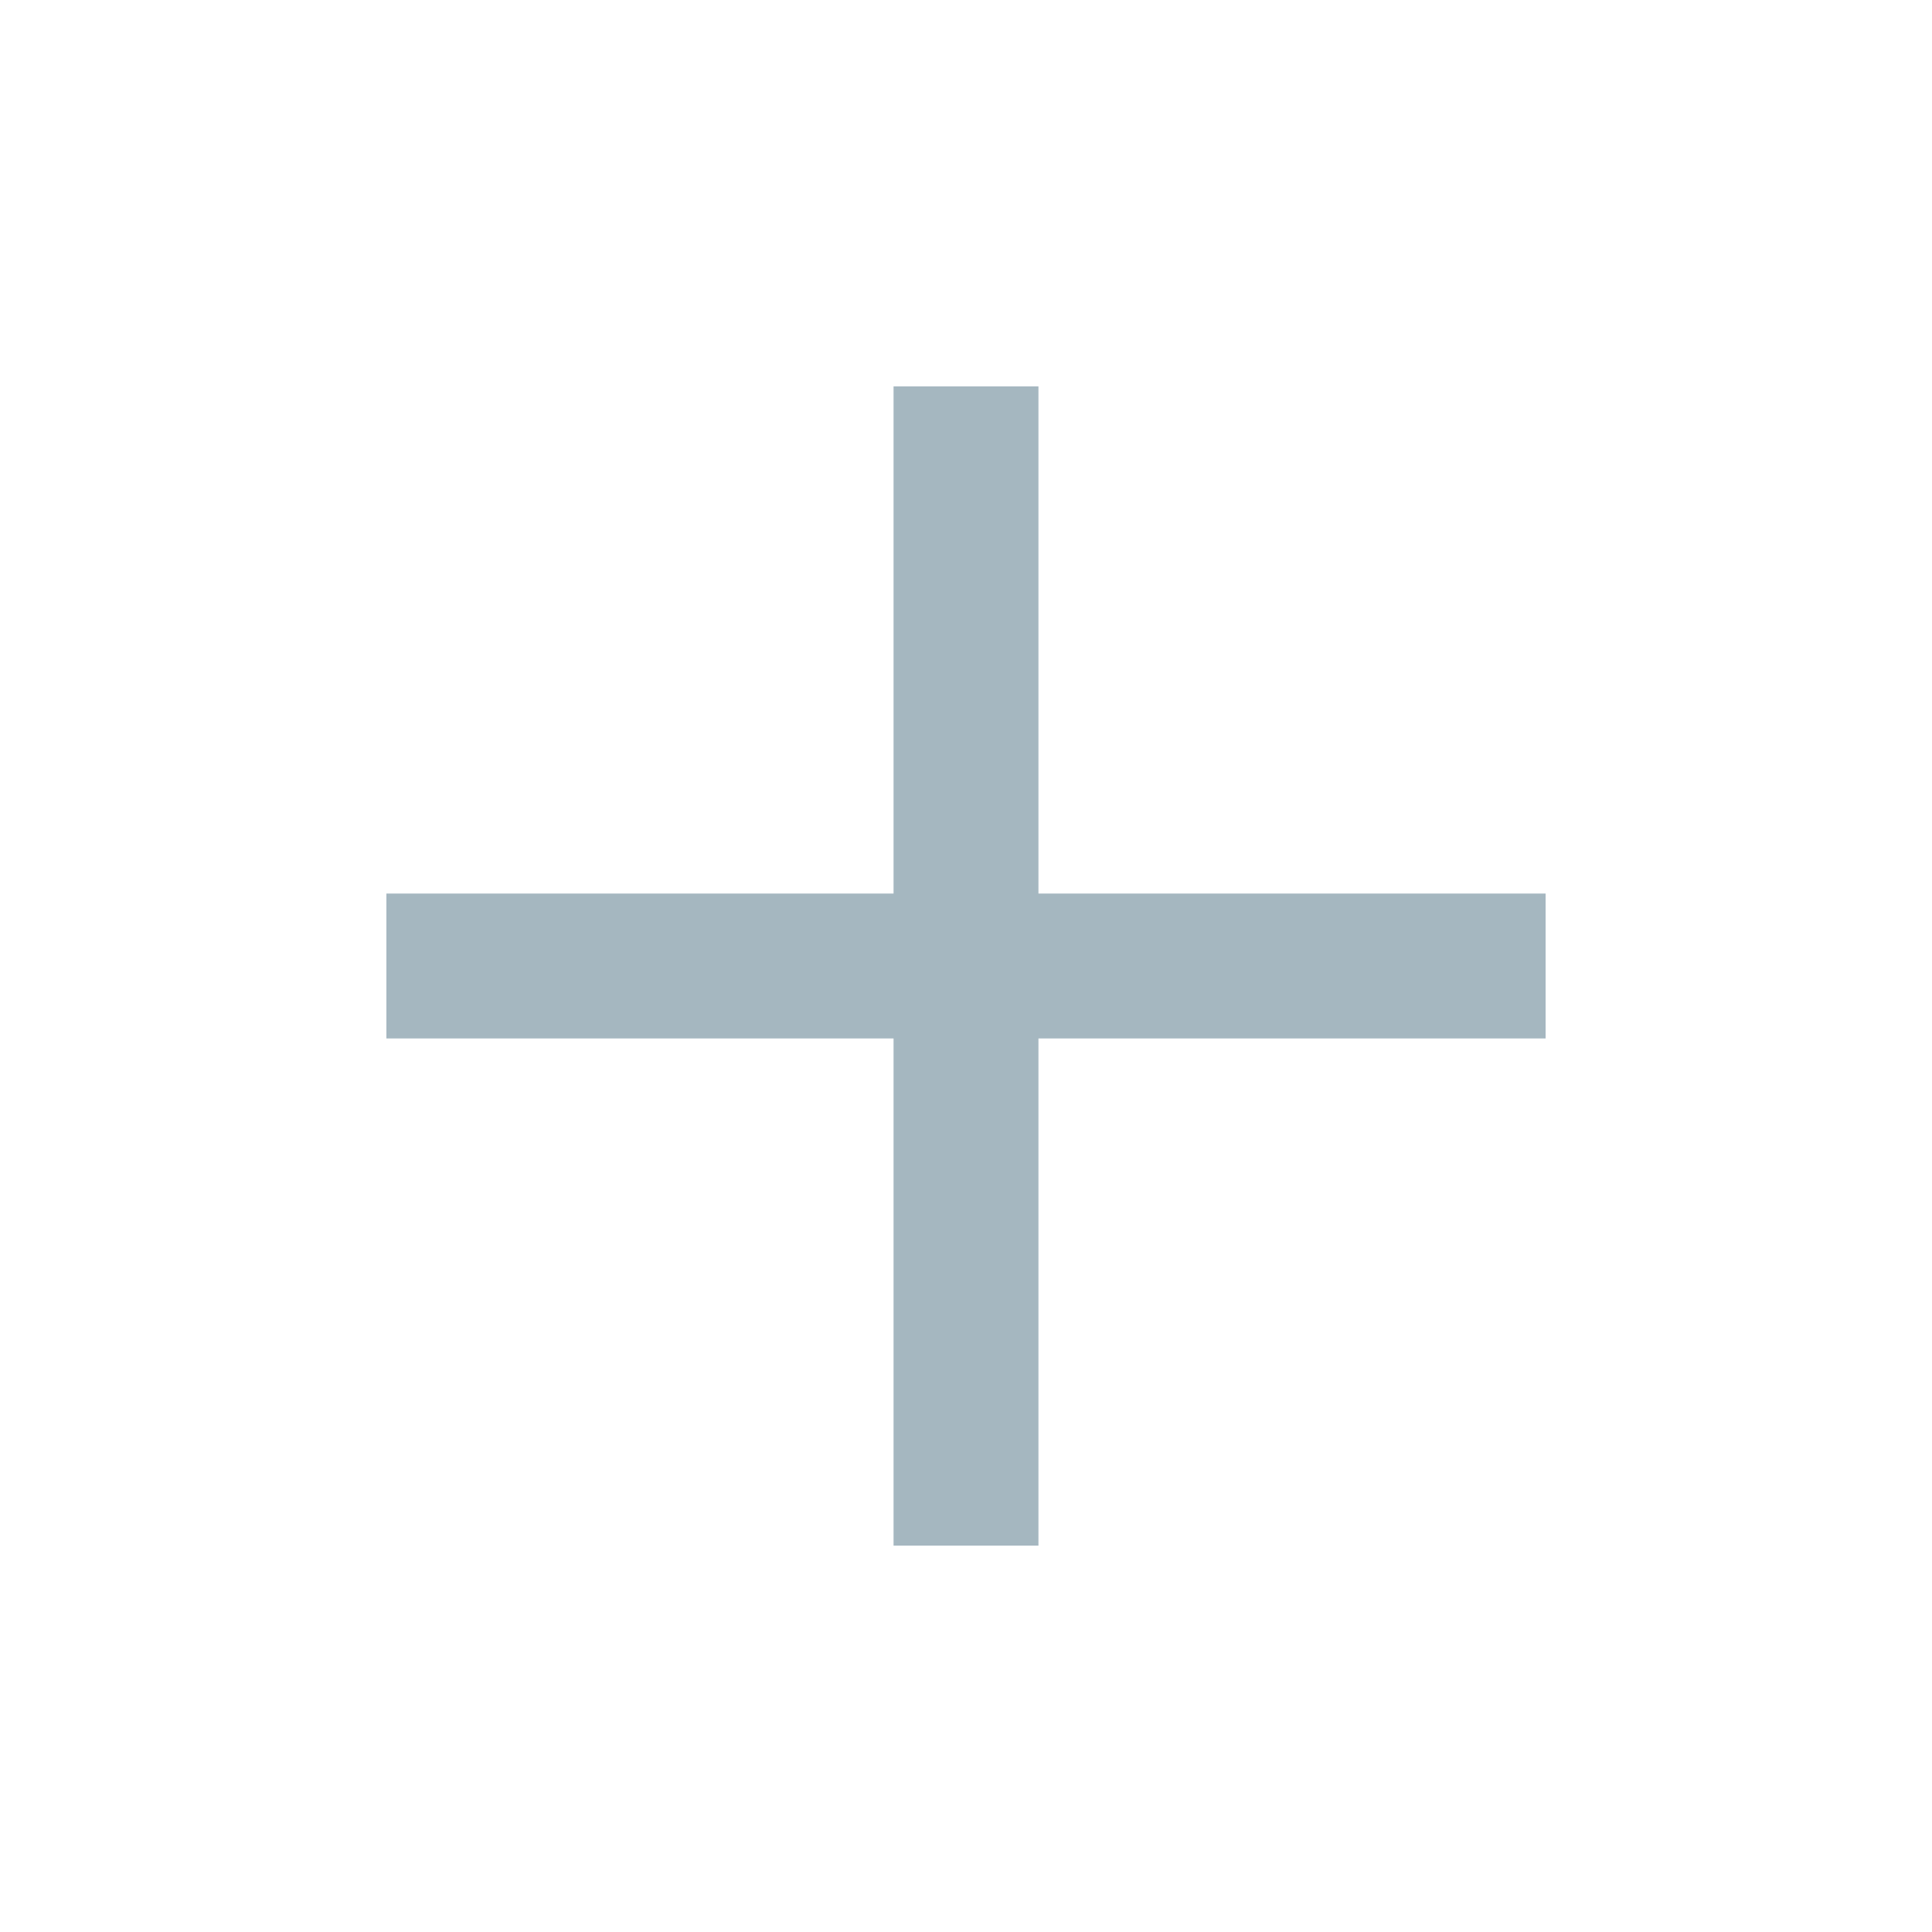
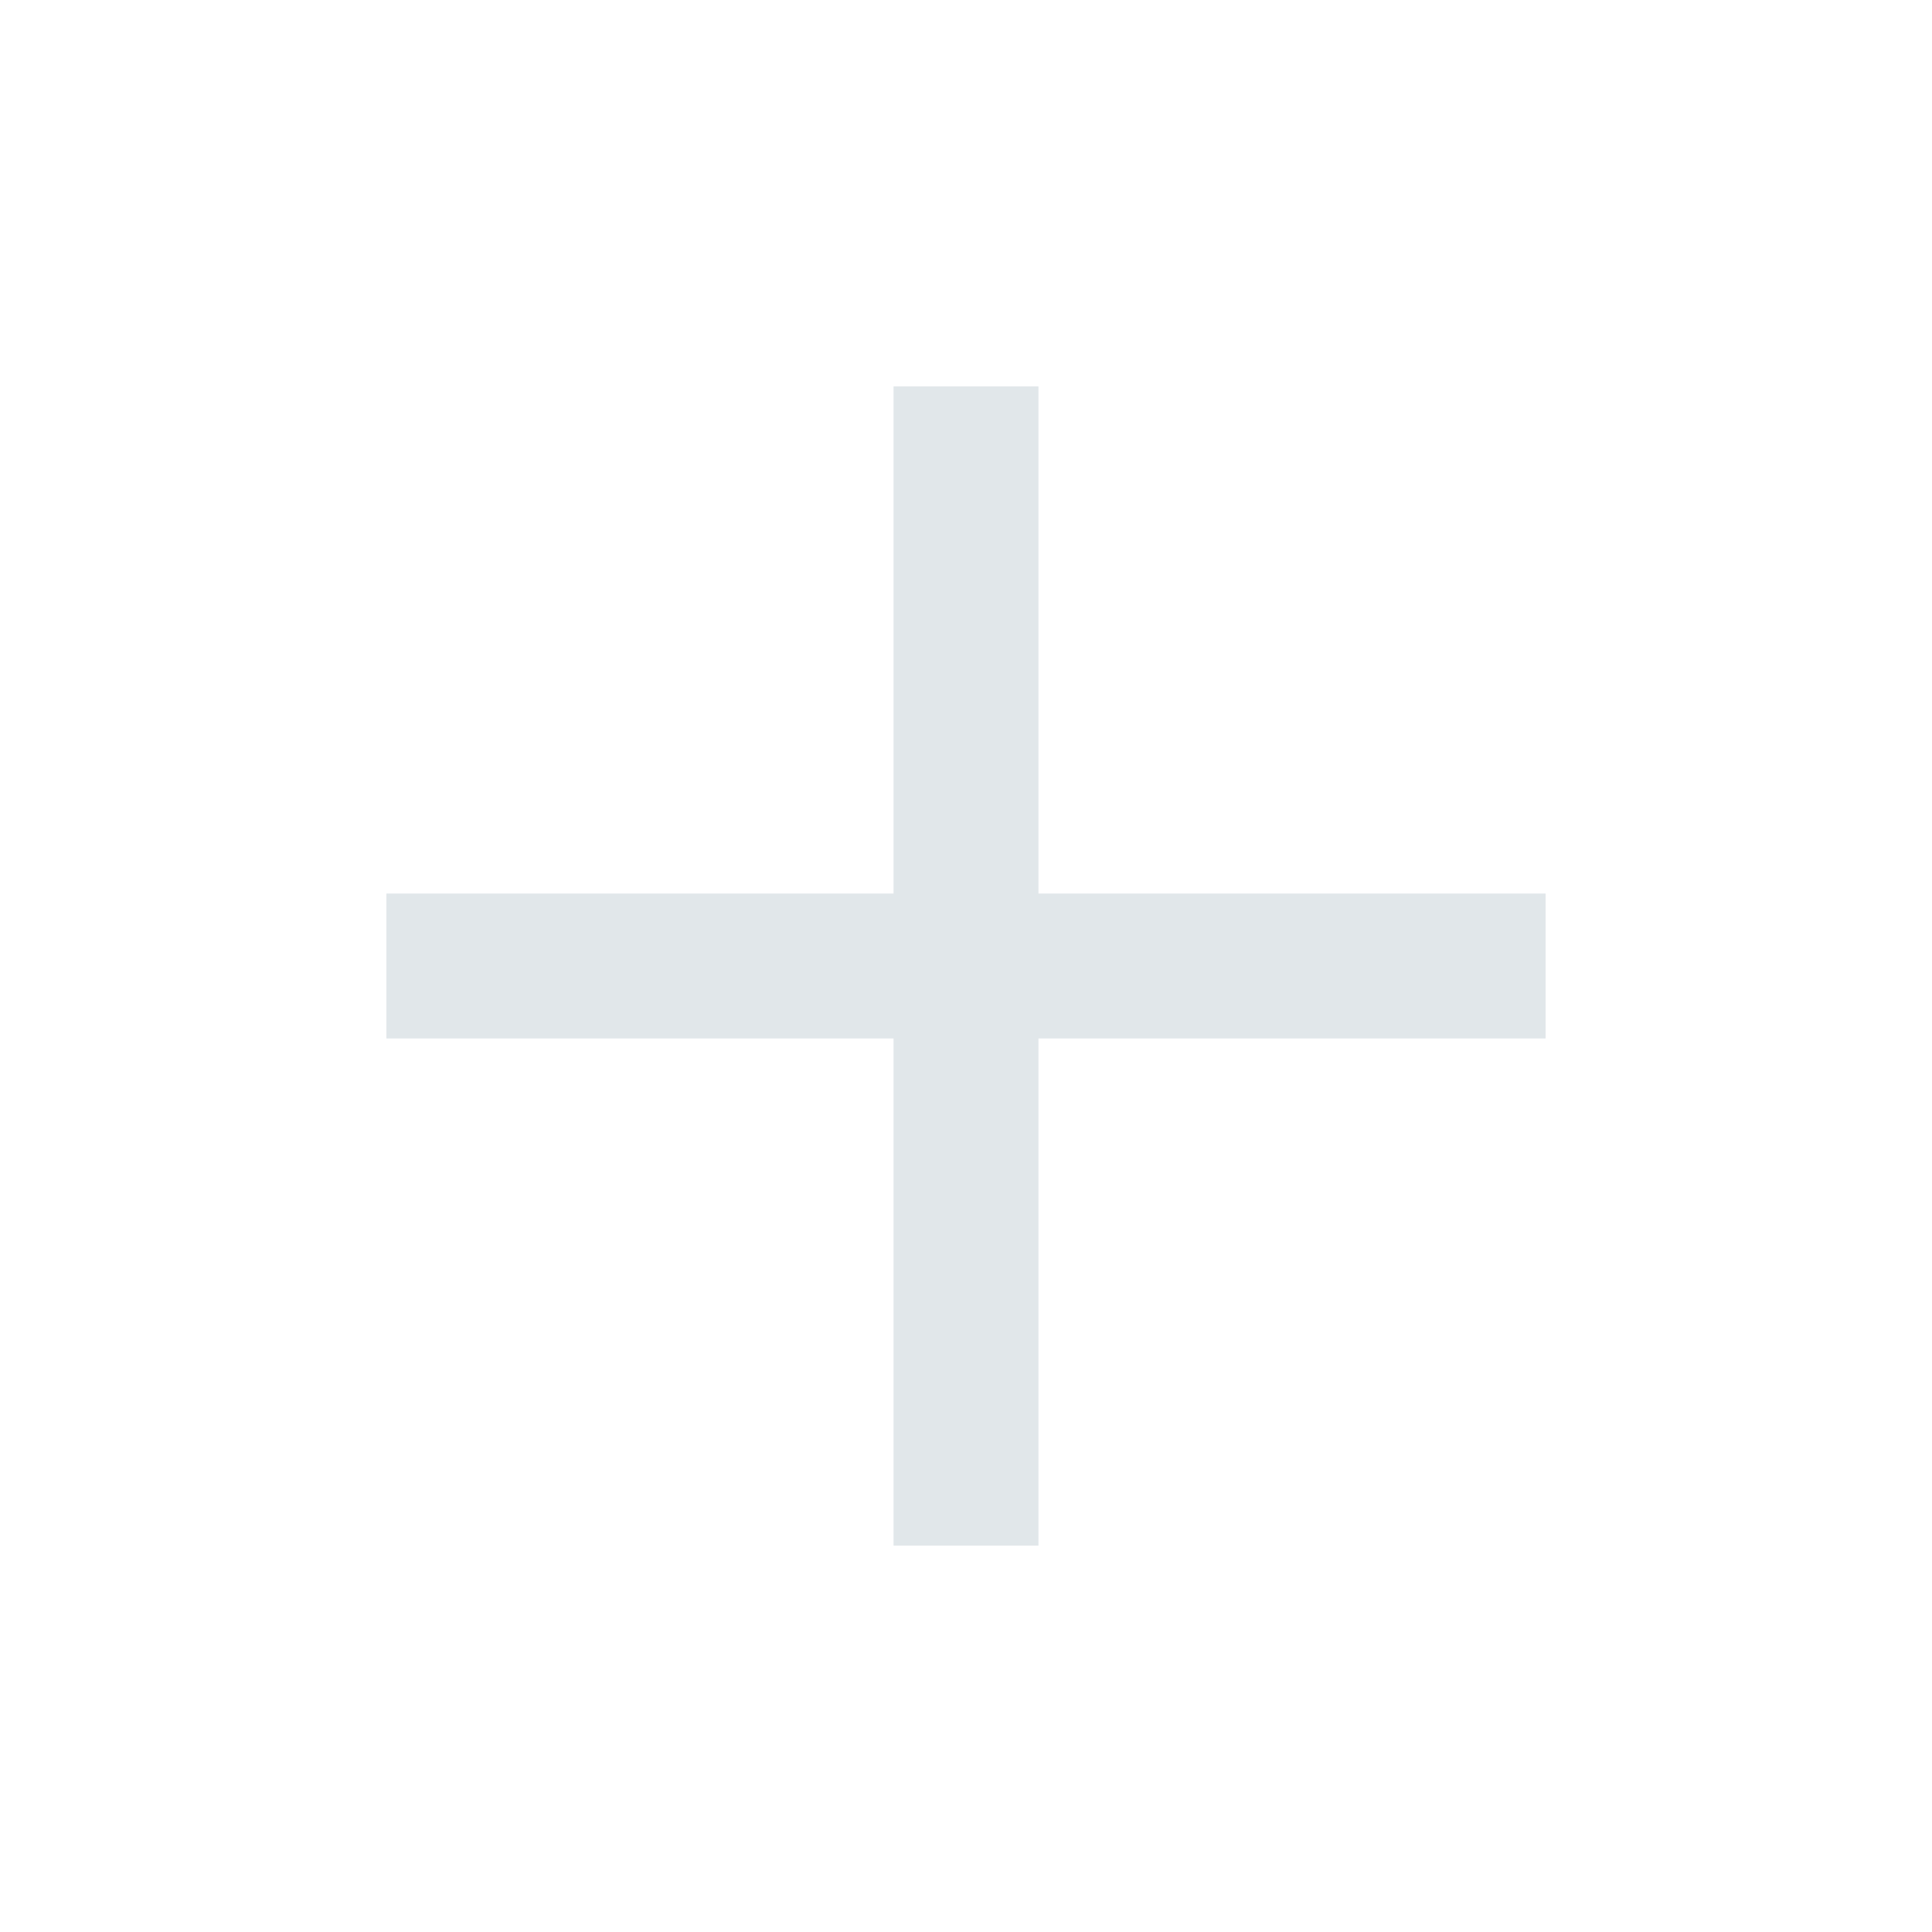
<svg xmlns="http://www.w3.org/2000/svg" width="20" height="20" viewBox="0 0 20 20" fill="none">
-   <path fill-rule="evenodd" clip-rule="evenodd" d="M9.25 10.75V16H10.75V10.75H16V9.25H10.75V4H9.25V9.25H4V10.75H9.25Z" fill="#A5B7C0" class="primary" />
+   <path fill-rule="evenodd" clip-rule="evenodd" d="M9.25 10.75V16H10.75V10.75H16V9.25H10.75V4H9.25V9.25H4V10.75H9.25Z" fill="#E1E7EA" class="primary" />
</svg>
